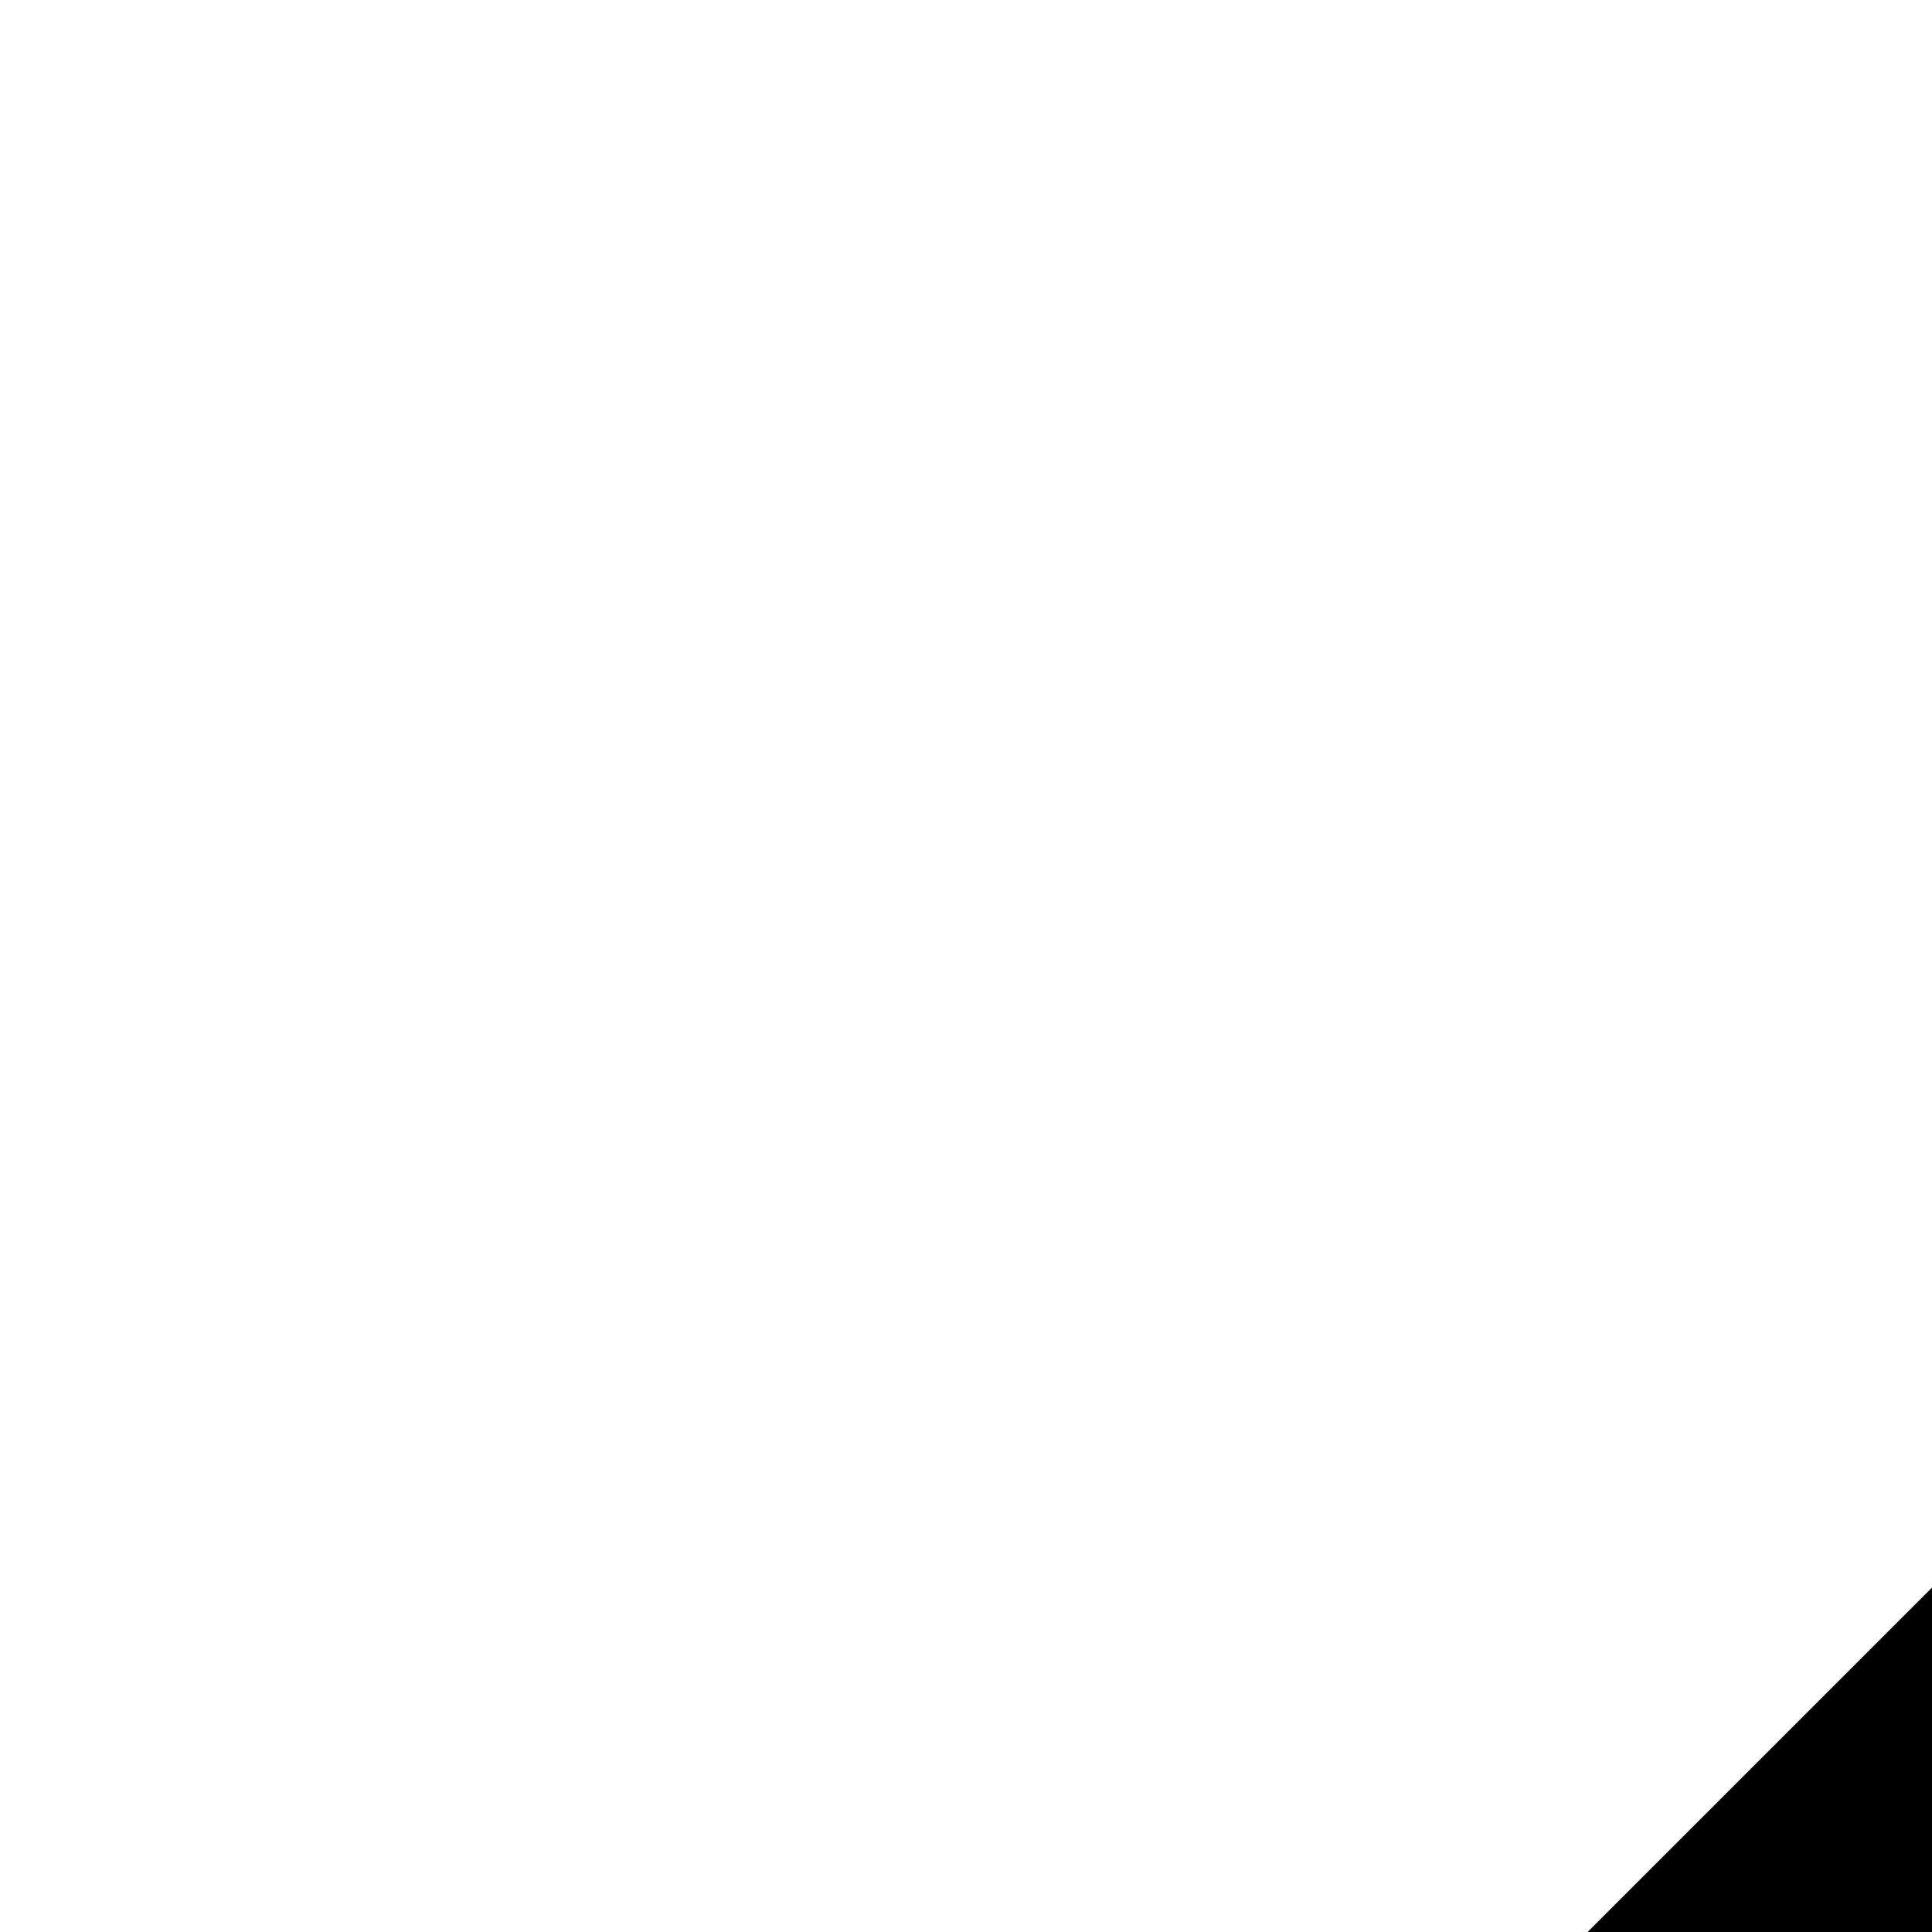
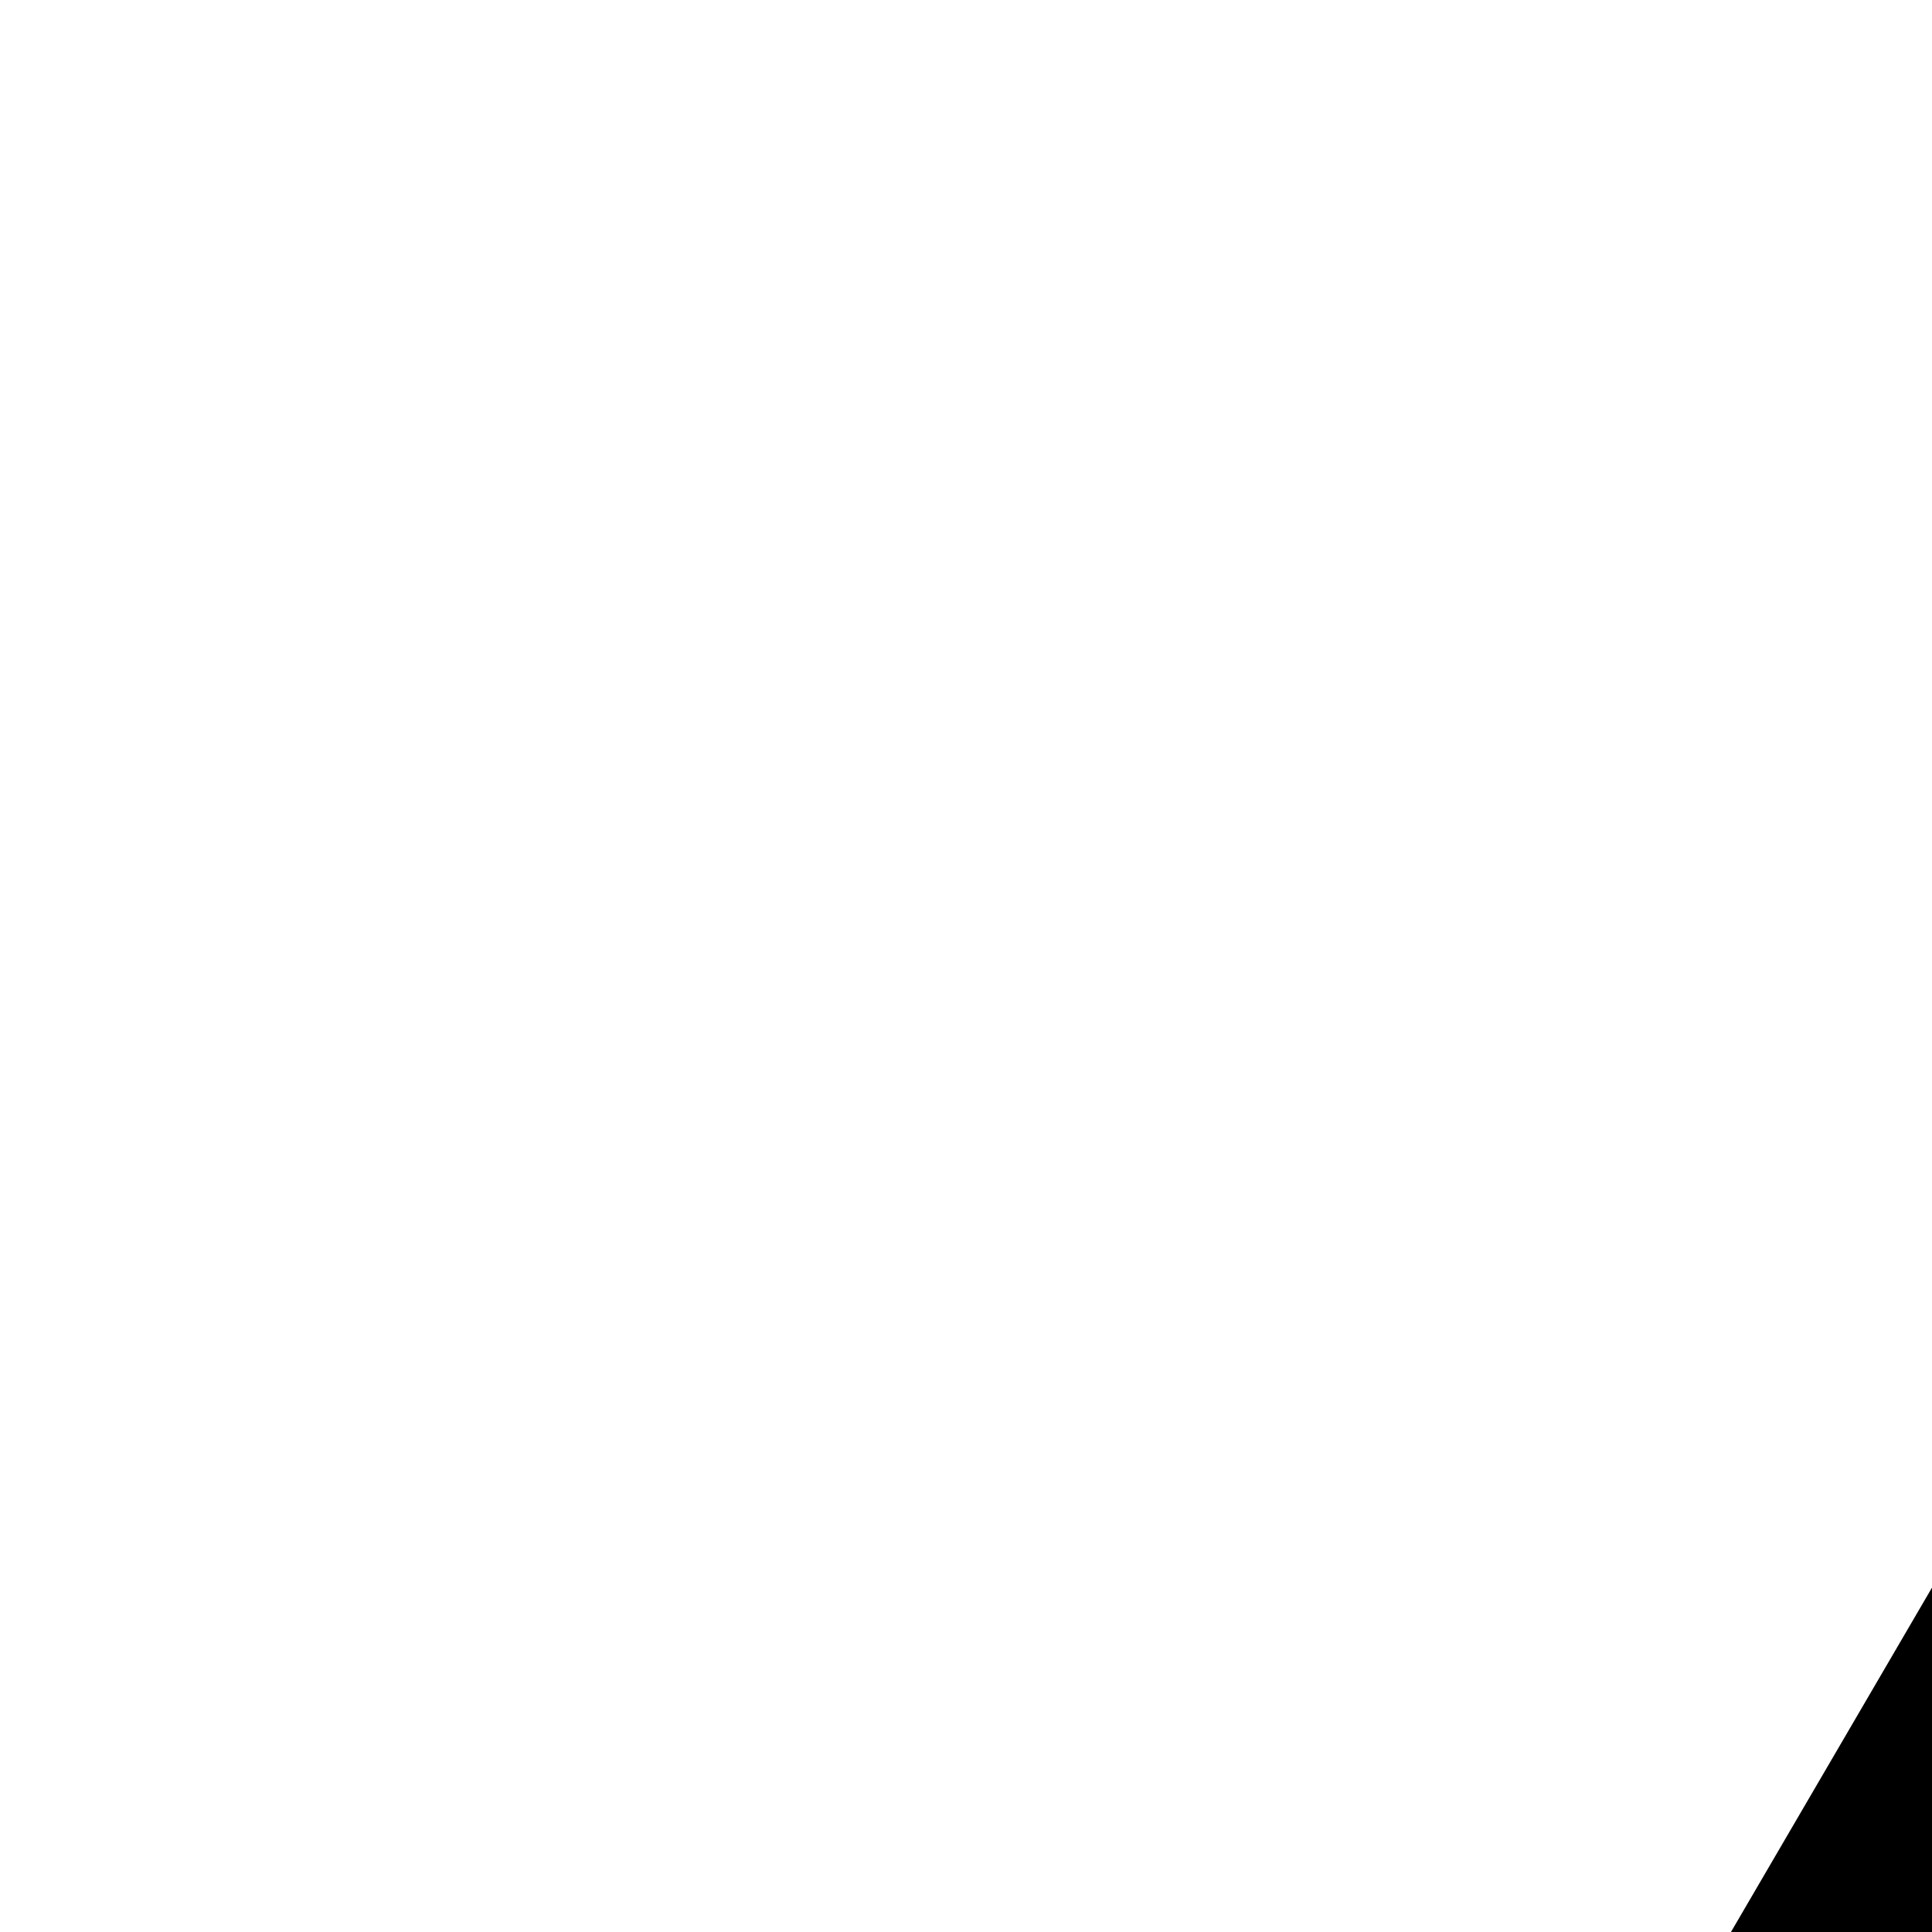
<svg xmlns="http://www.w3.org/2000/svg" viewbox="0 0 88 88">
-   <path fill-rule="evenodd" d="  M7 5  L7 5  L6.713 6  L6 6.713  L5 7  L4 6.713  L3.287 6  L3 5  L3.287 4  L4 3.287  L5 3  L6 3.287  Z  " style="fill:black; stroke:none; stroke-width:0" />
+   <path fill-rule="evenodd" d="  M4 3.287  L4 3.287  L5 3  L6 3.287  L6.713 4  L7 5  L6.713 6  L6 6.713  L5 7  L4 6.713  L3.287 6  L3 5  Z  " style="fill:black; stroke:none; stroke-width:0" />
</svg>
